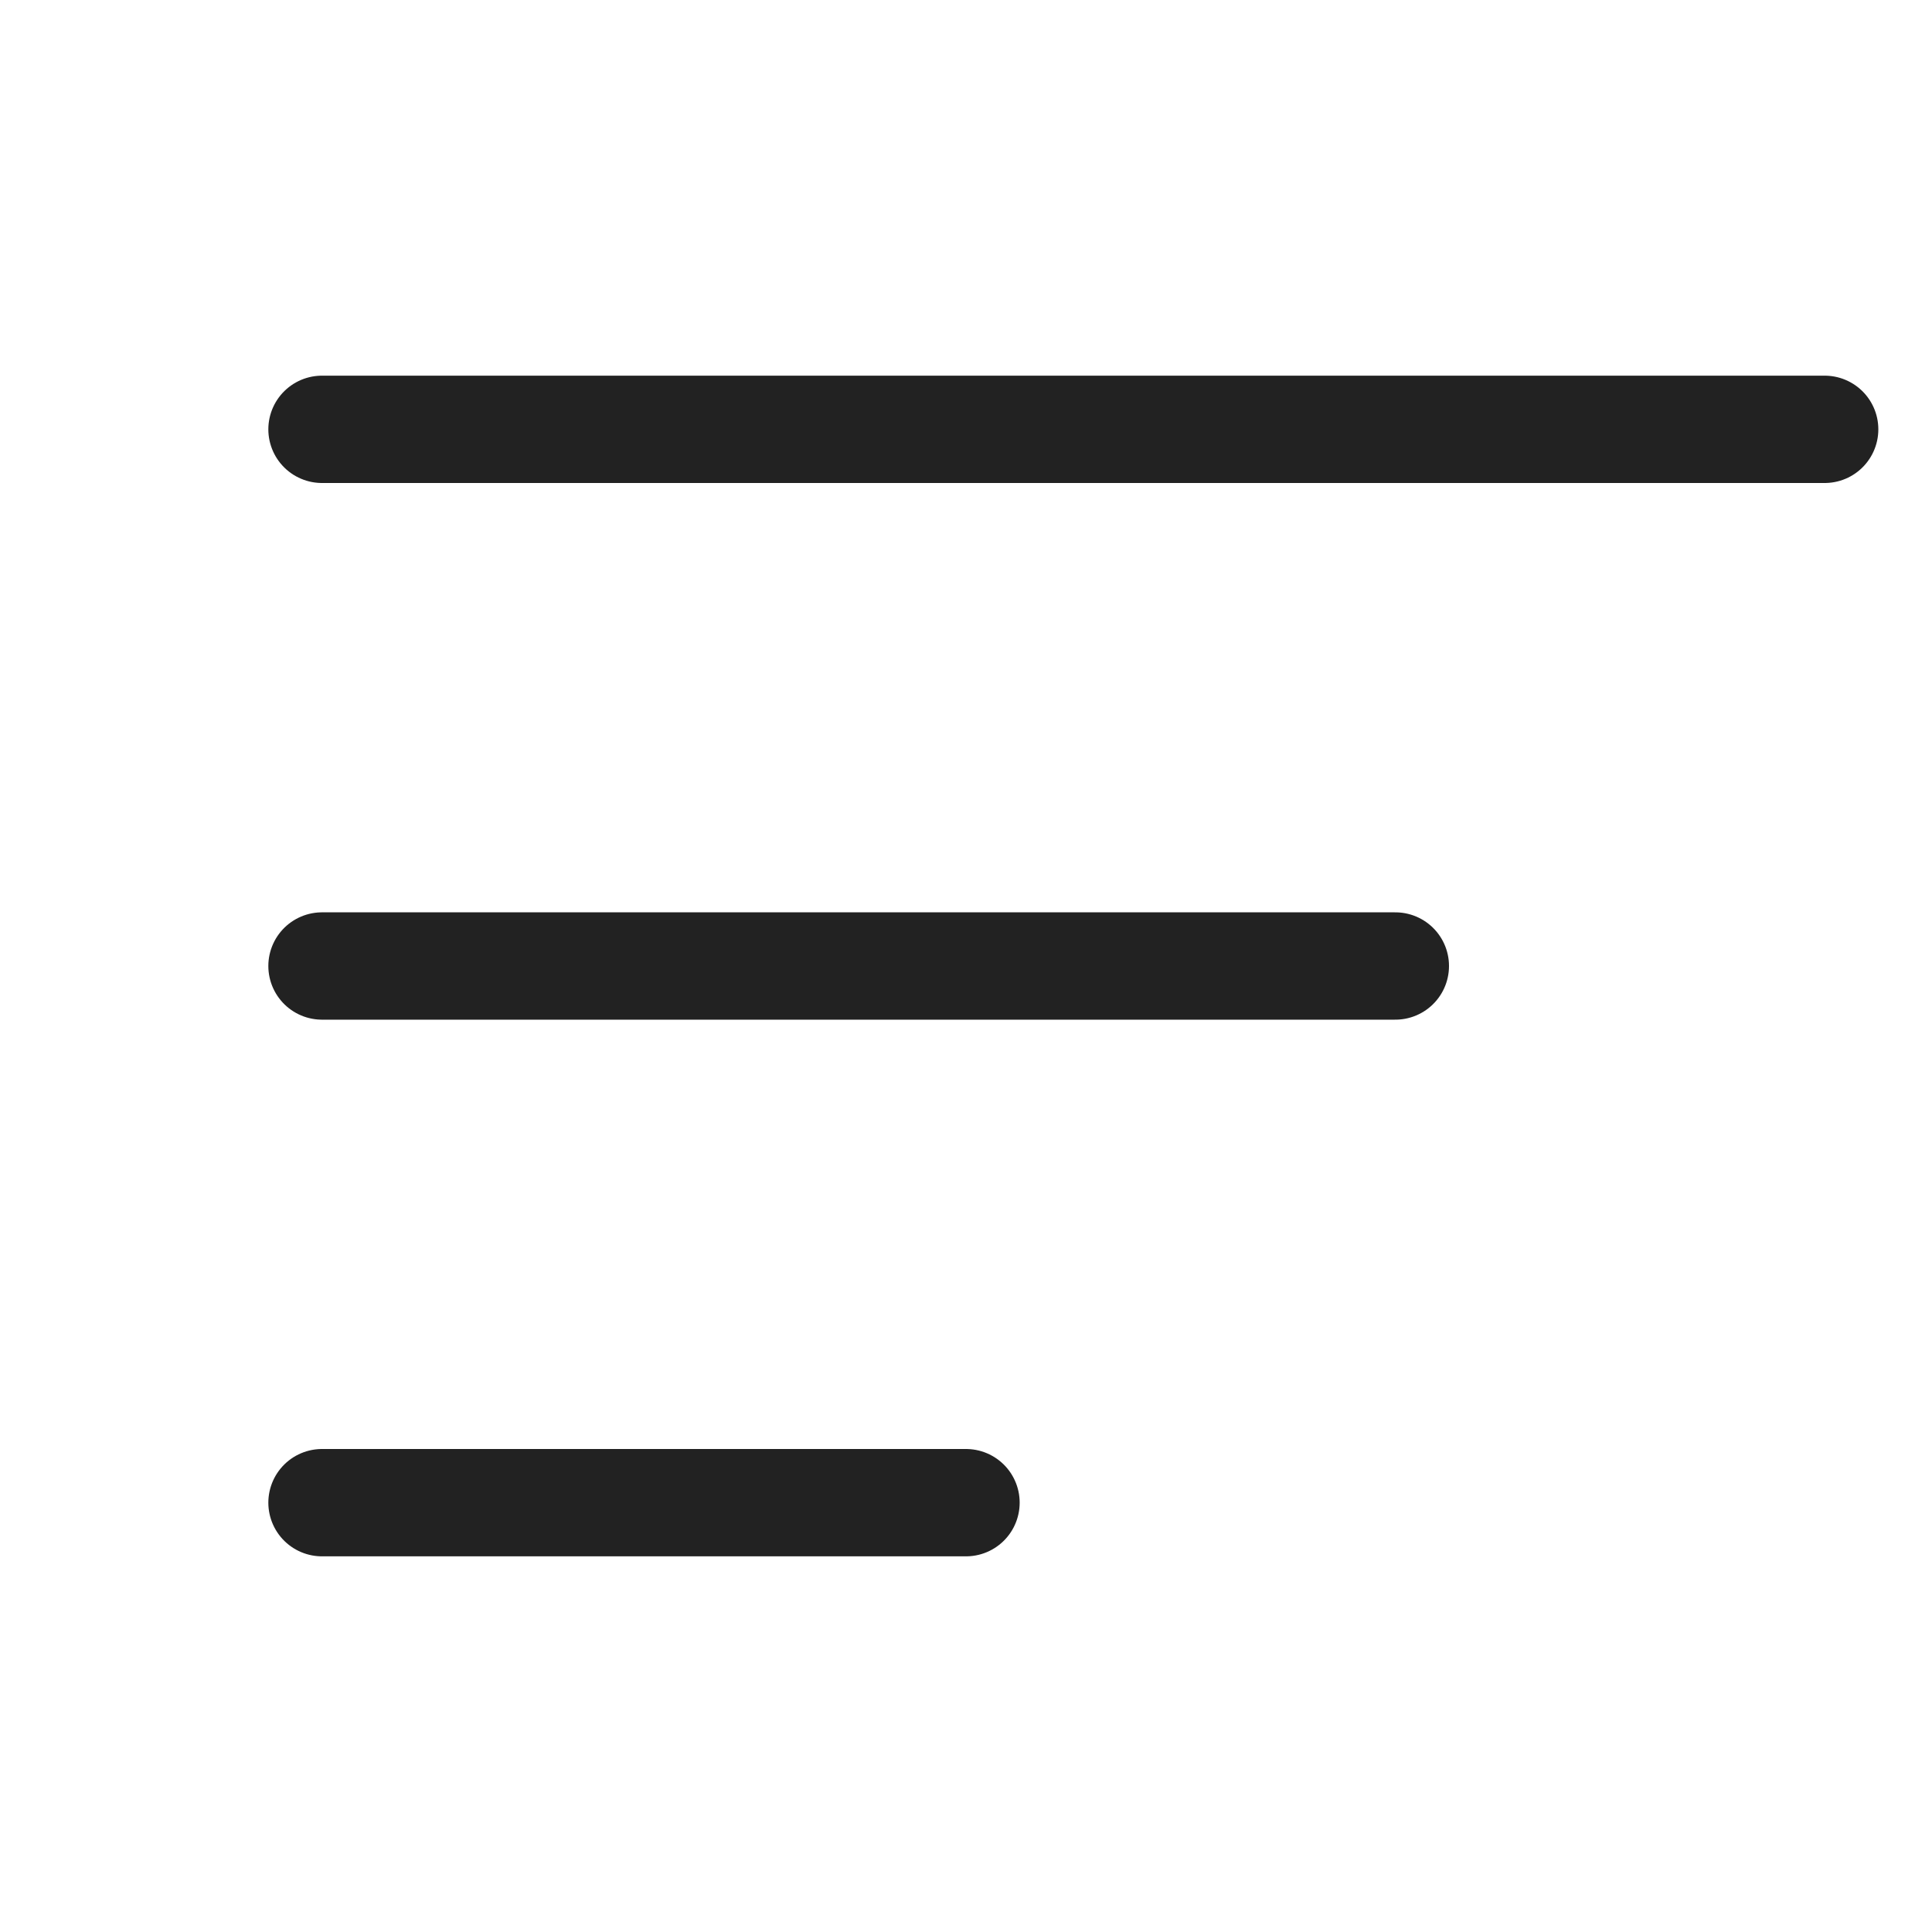
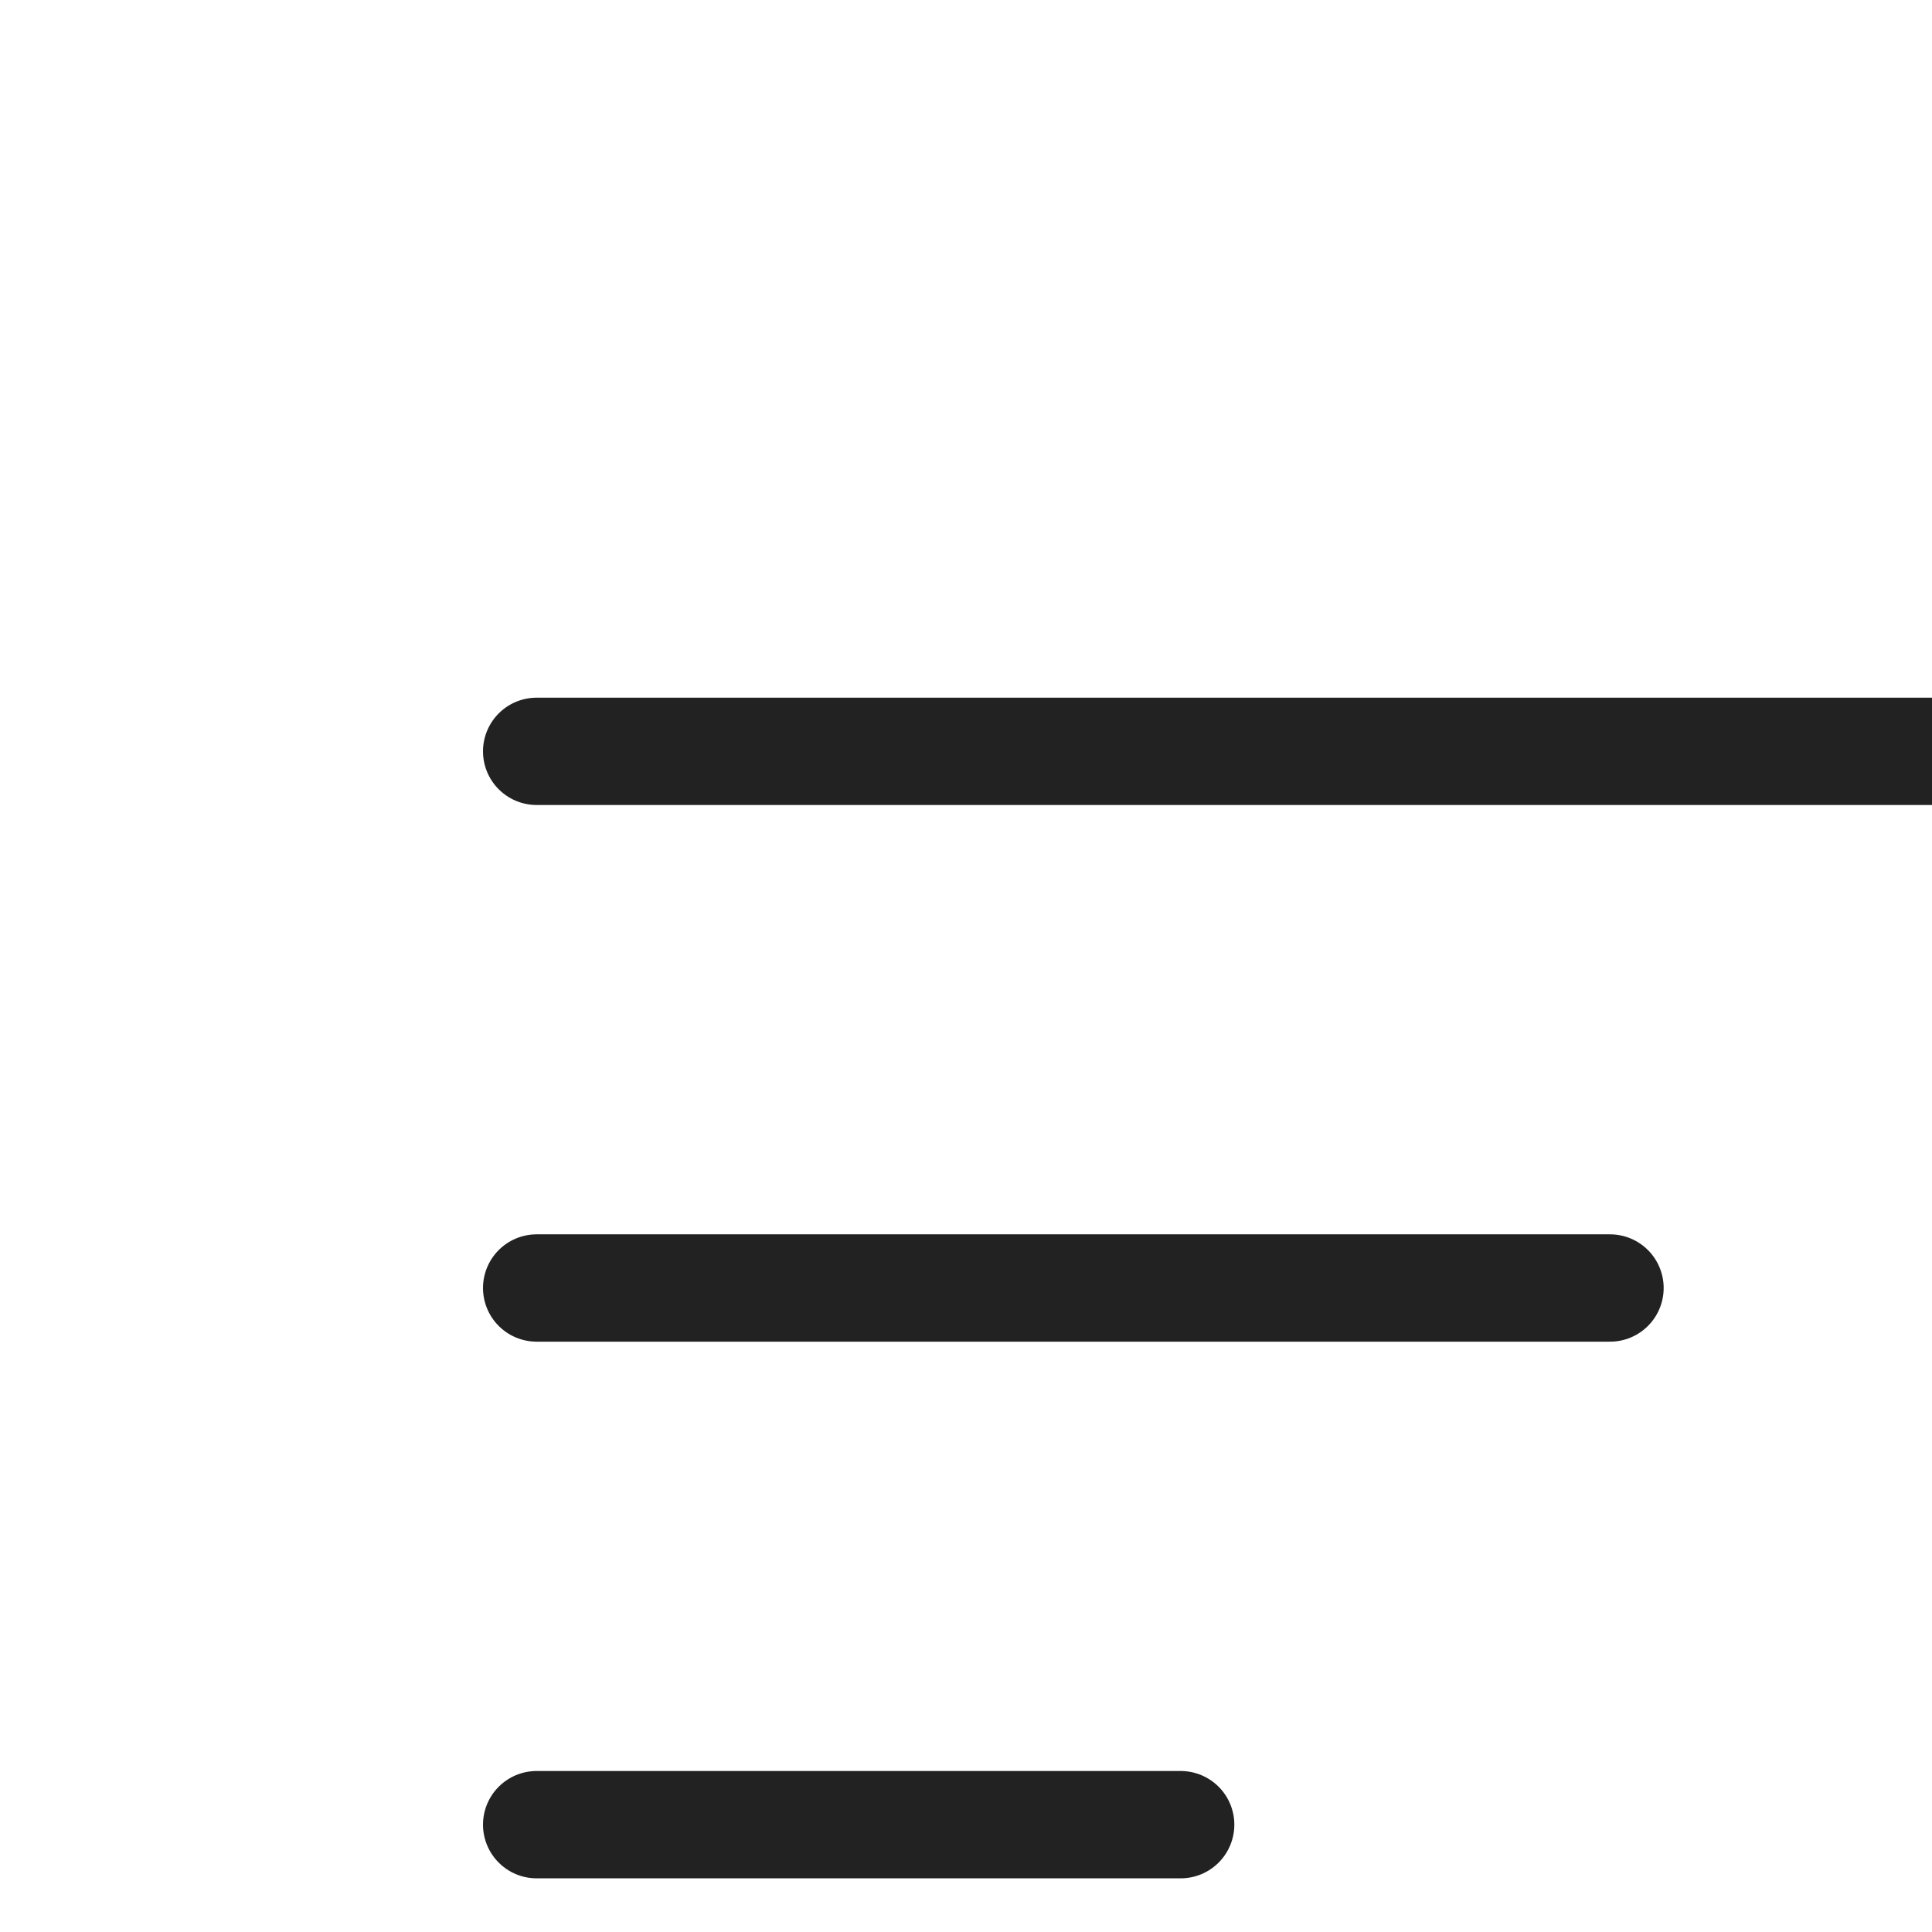
- <svg xmlns="http://www.w3.org/2000/svg" width="24" height="24" viewBox="2 3 18 18" fill="none">
+ <svg xmlns="http://www.w3.org/2000/svg" width="24" height="24" viewBox="0 0 18 18" fill="none">
  <path d="M5 7H19" stroke="#222222" stroke-linecap="round" />
  <path d="M5 12H15" stroke="#222222" stroke-linecap="round" />
  <path d="M5 17H11" stroke="#222222" stroke-linecap="round" />
</svg>
